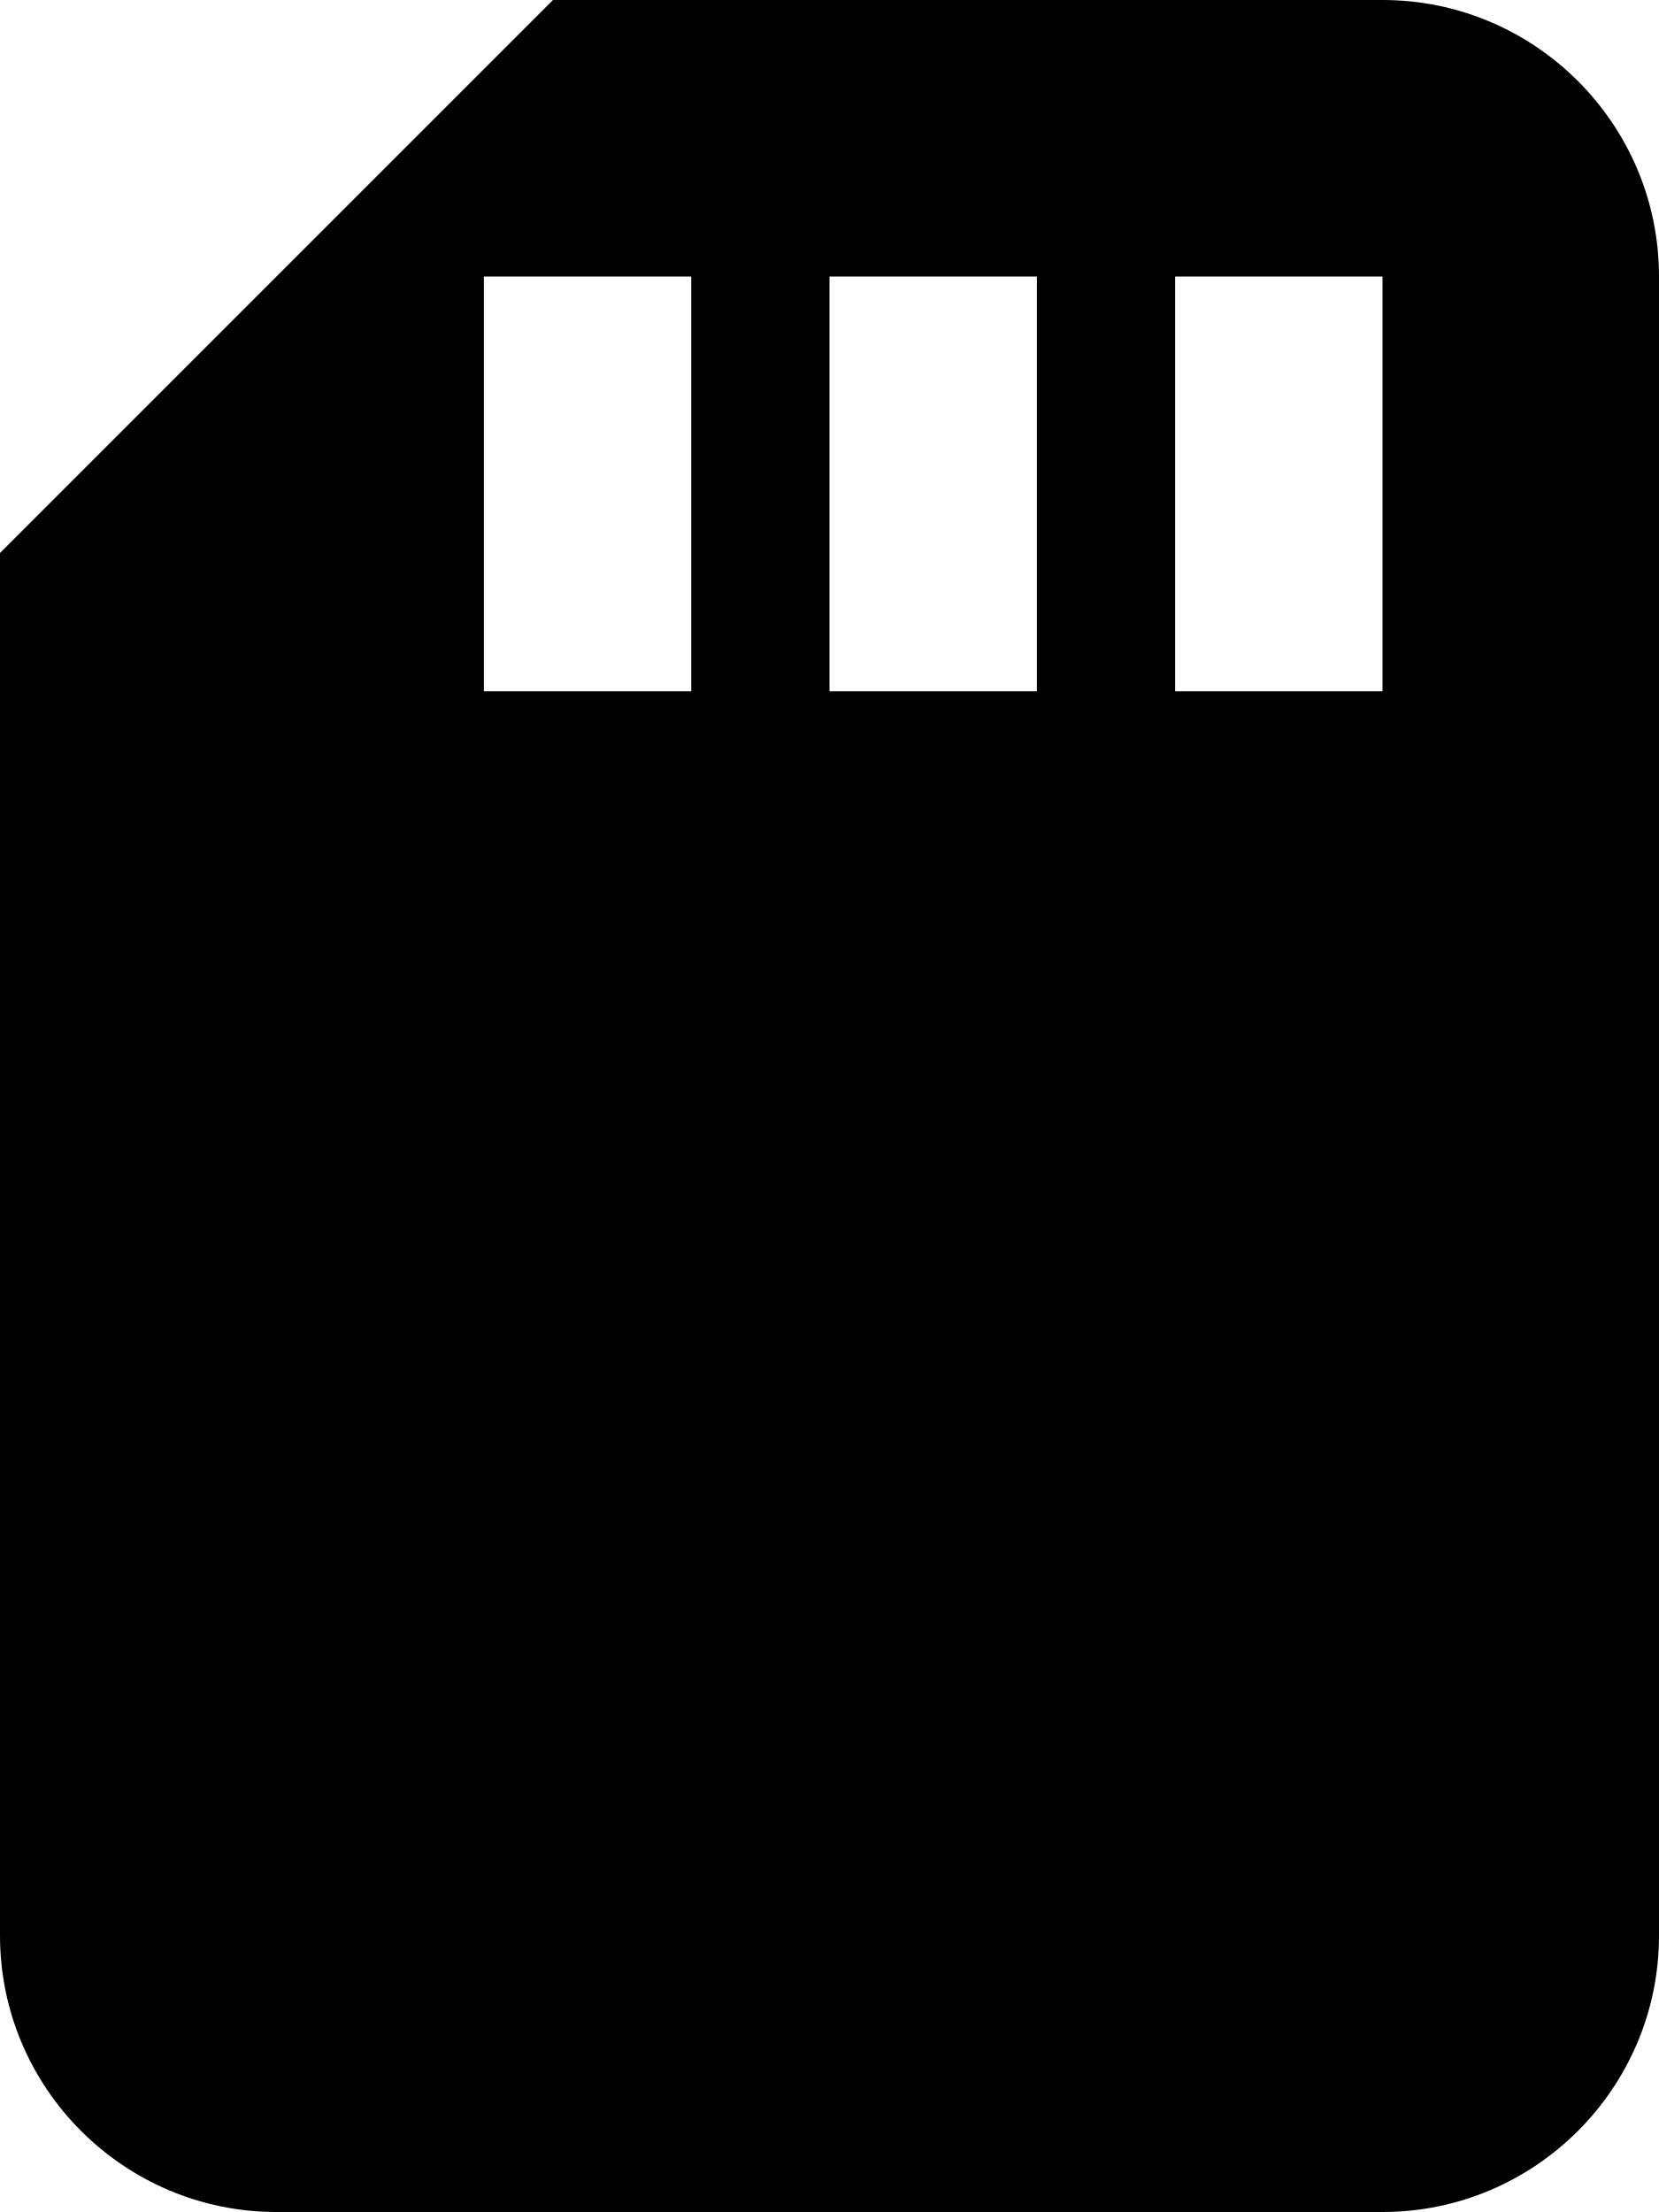
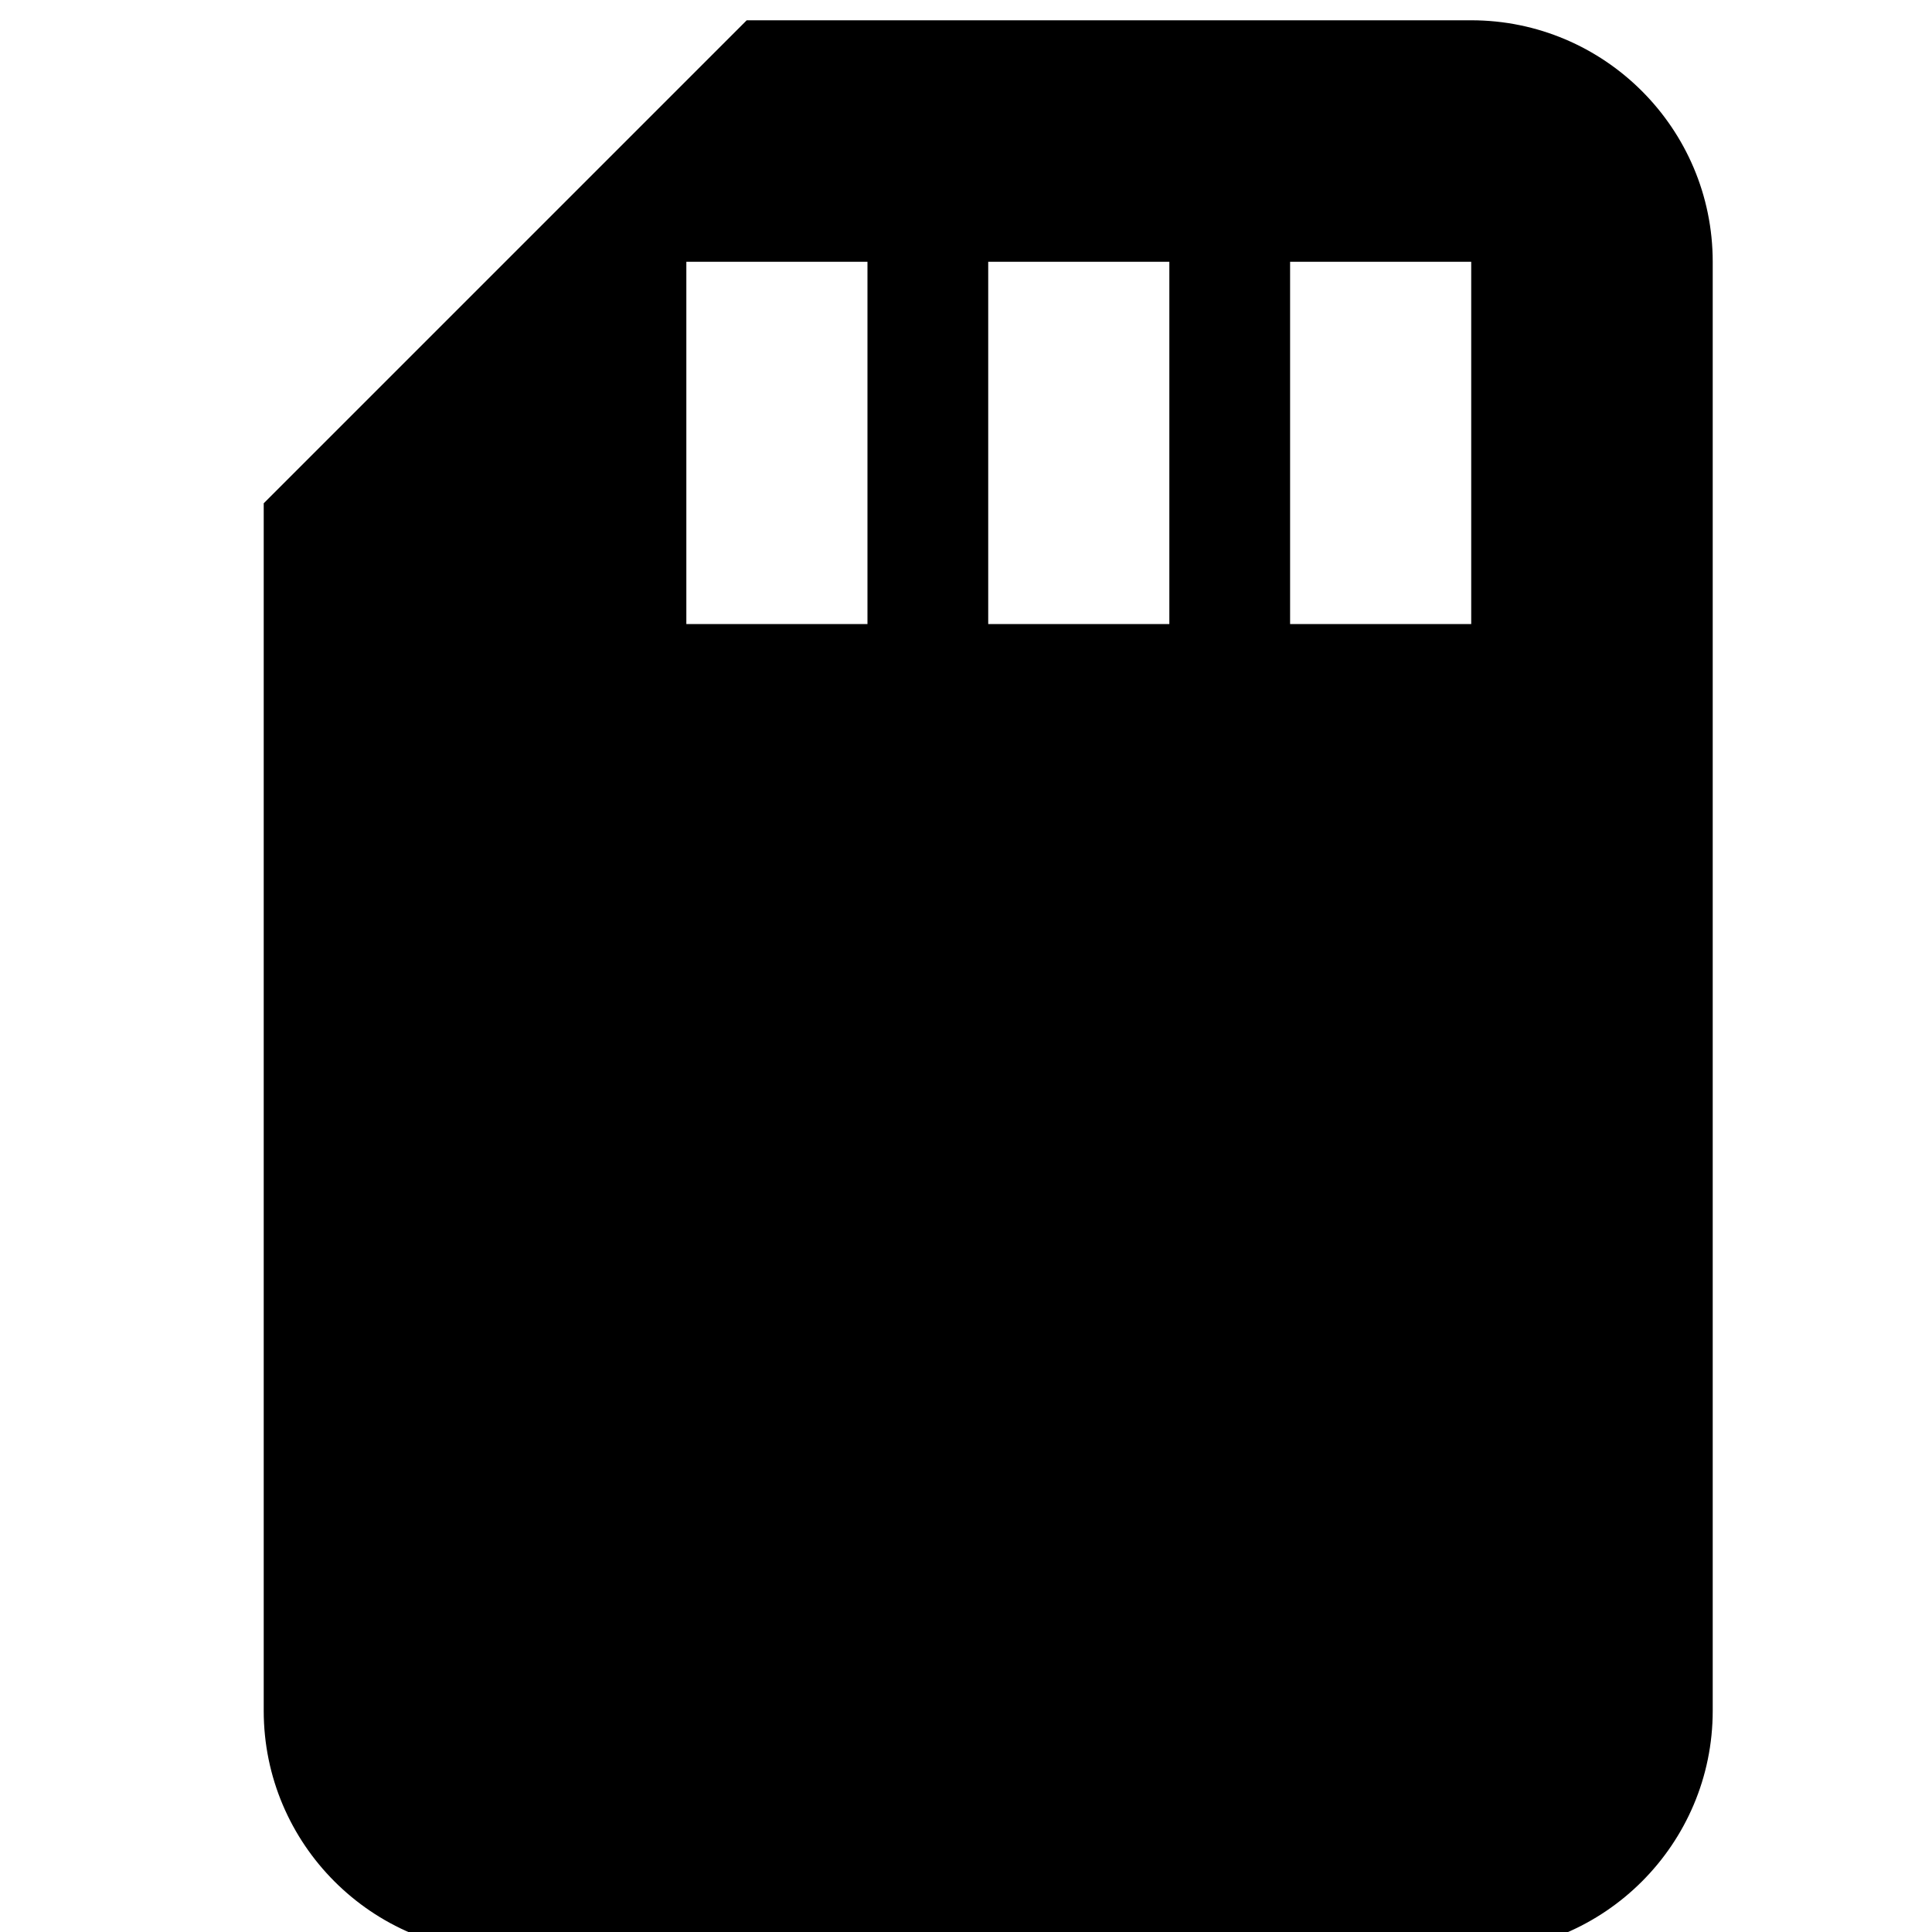
- <svg xmlns="http://www.w3.org/2000/svg" aria-hidden="true" focusable="false" data-prefix="fas" data-icon="sd-card" class="svg-inline--fa fa-sd-card fa-w-12" role="img" viewBox="0 0 384 512">
-   <path fill="currentColor" d="M320 0H128L0 128v320c0 35.3 28.7 64 64 64h256c35.3 0 64-28.7 64-64V64c0-35.3-28.7-64-64-64zM160 160h-48V64h48v96zm80 0h-48V64h48v96zm80 0h-48V64h48v96z" />
+ <svg xmlns="http://www.w3.org/2000/svg" height="512" width="512" id="svg835" version="1.1" viewBox="0 0 512 512" role="img" class="svg-inline--fa fa-sd-card fa-w-12" data-icon="sd-card" data-prefix="fas" focusable="false" aria-hidden="true">
+   <defs id="defs839" />
+   <path id="path833" d="m 389.888,5.376 h -192 L 69.888,133.376 v 320 c 0,35.3 28.7,64 64,64 h 256 c 35.3,0 64,-28.7 64,-64 V 69.376 c 0,-35.3 -28.7,-64 -64,-64 z m -160,160 h -48 V 69.376 h 48 z m 80,0 h -48 V 69.376 h 48 z m 80,0 h -48 V 69.376 h 48 z" fill="currentColor" />
</svg>
